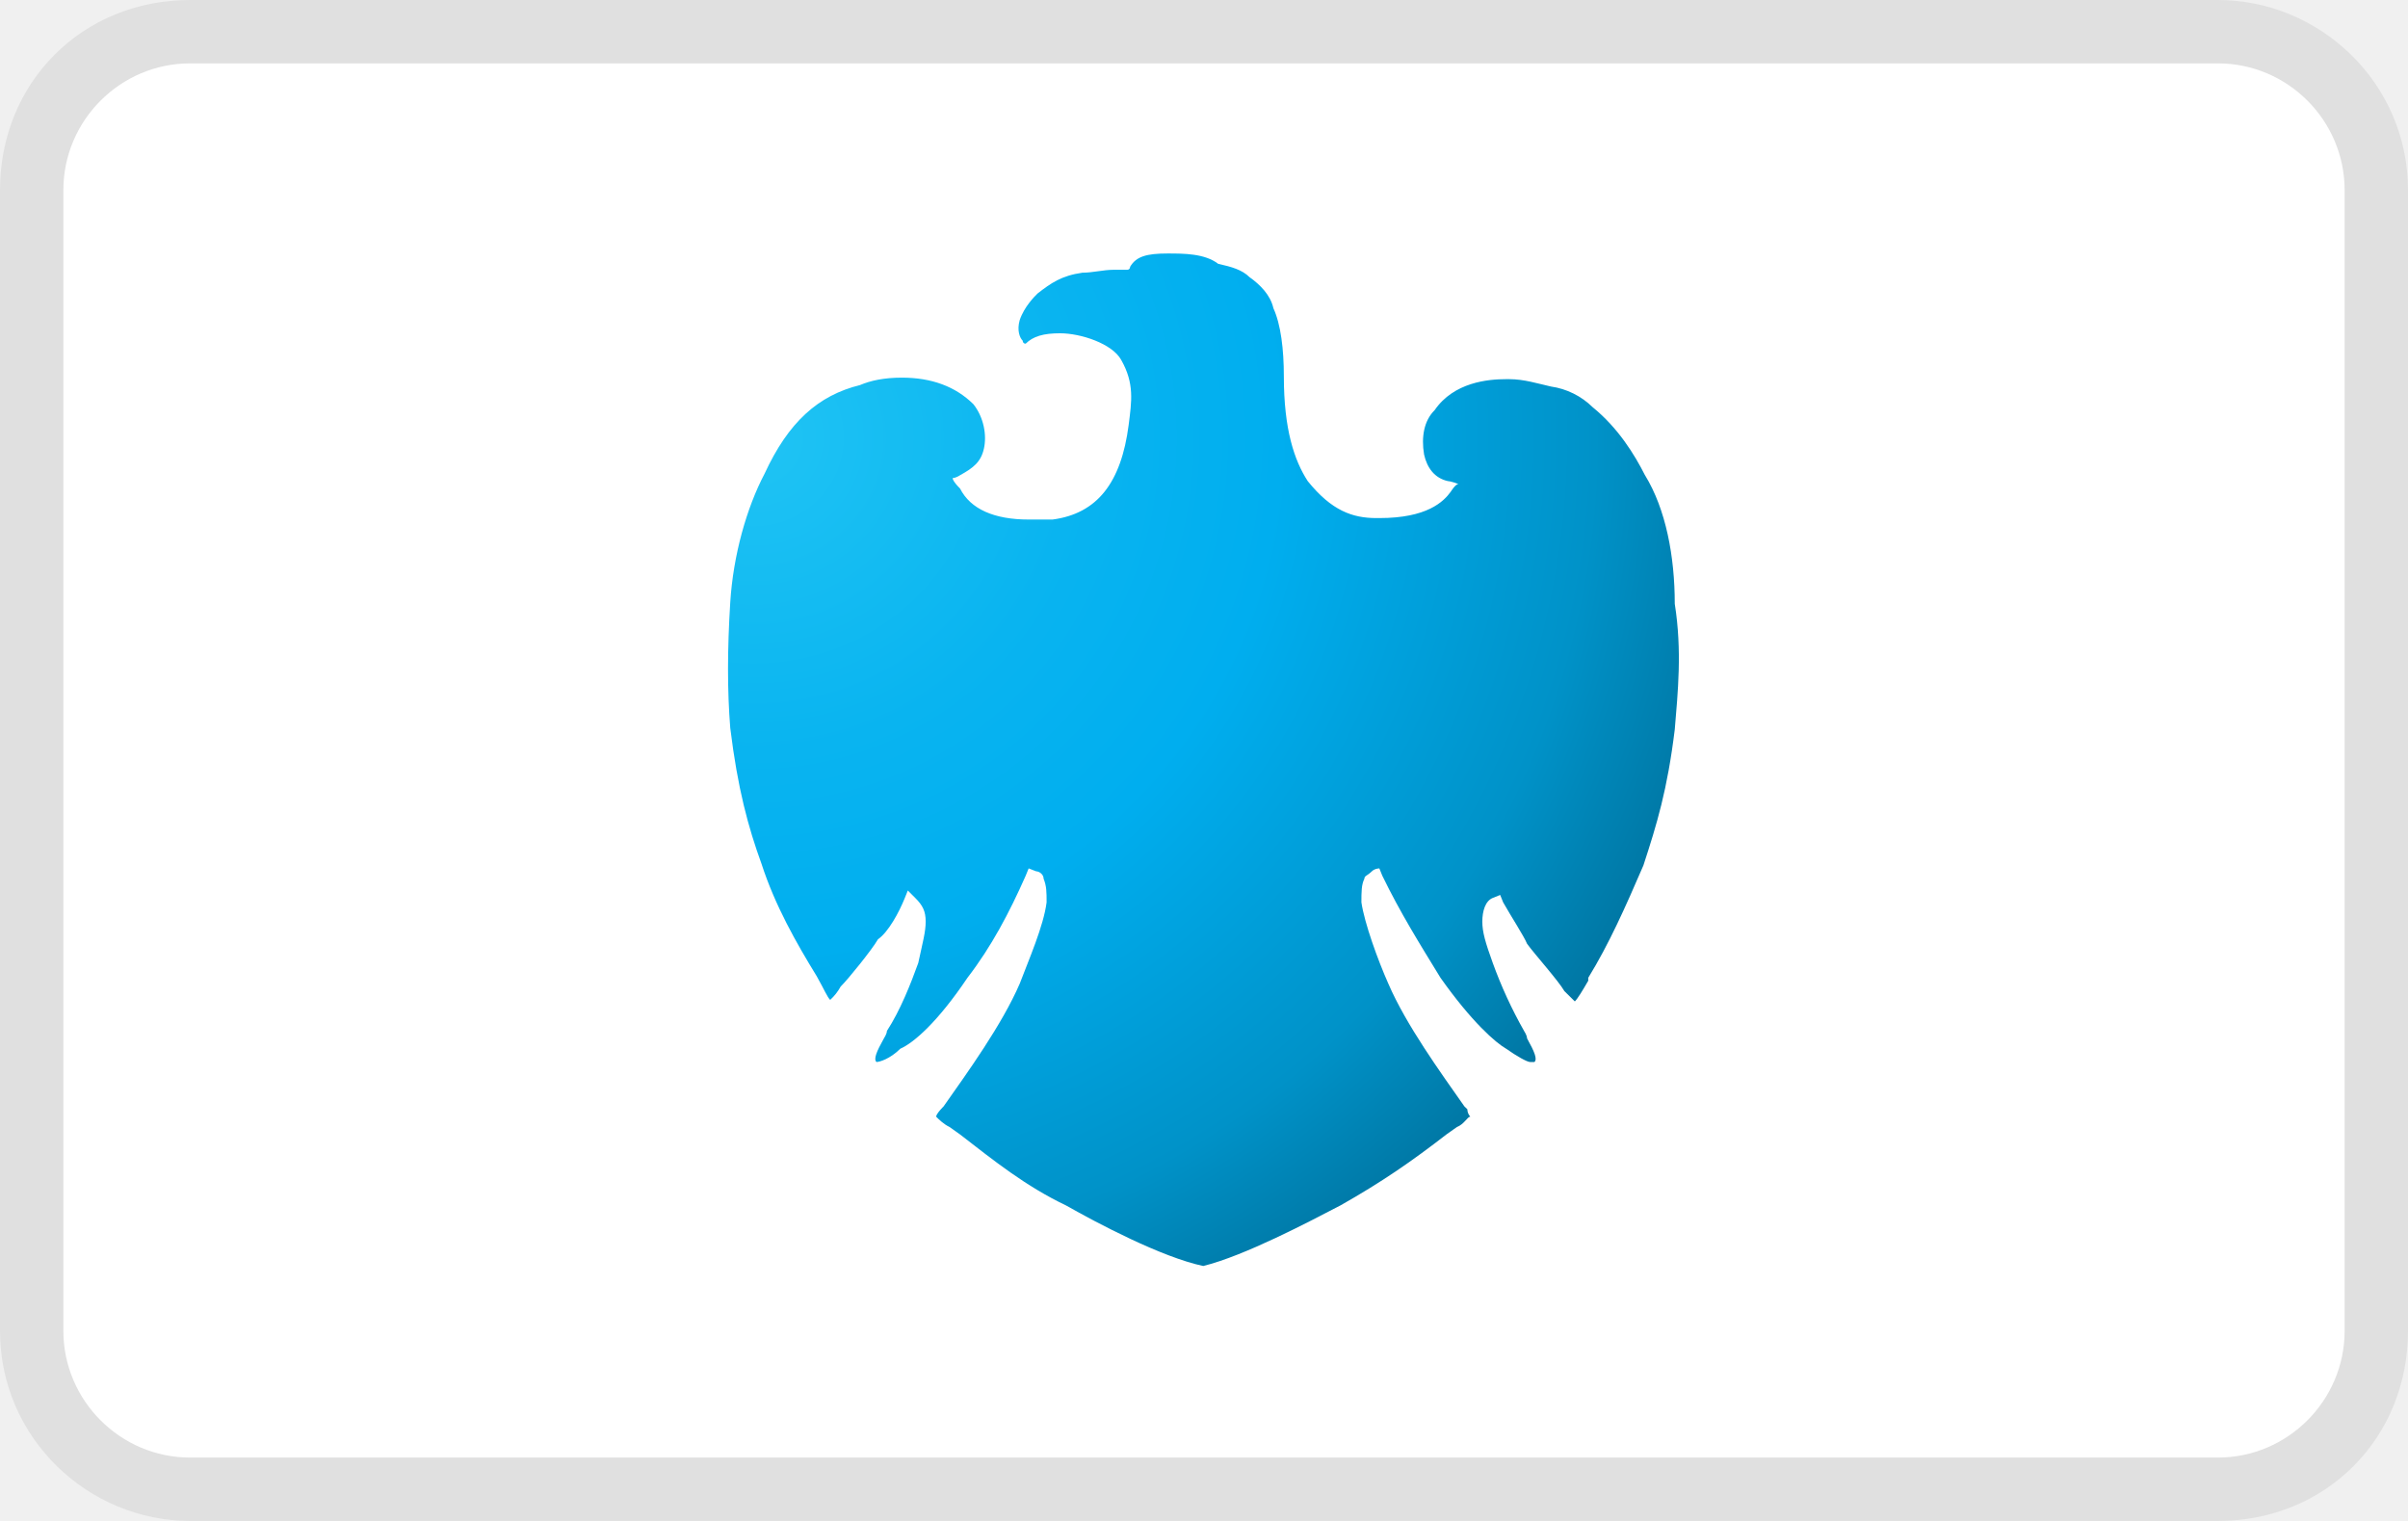
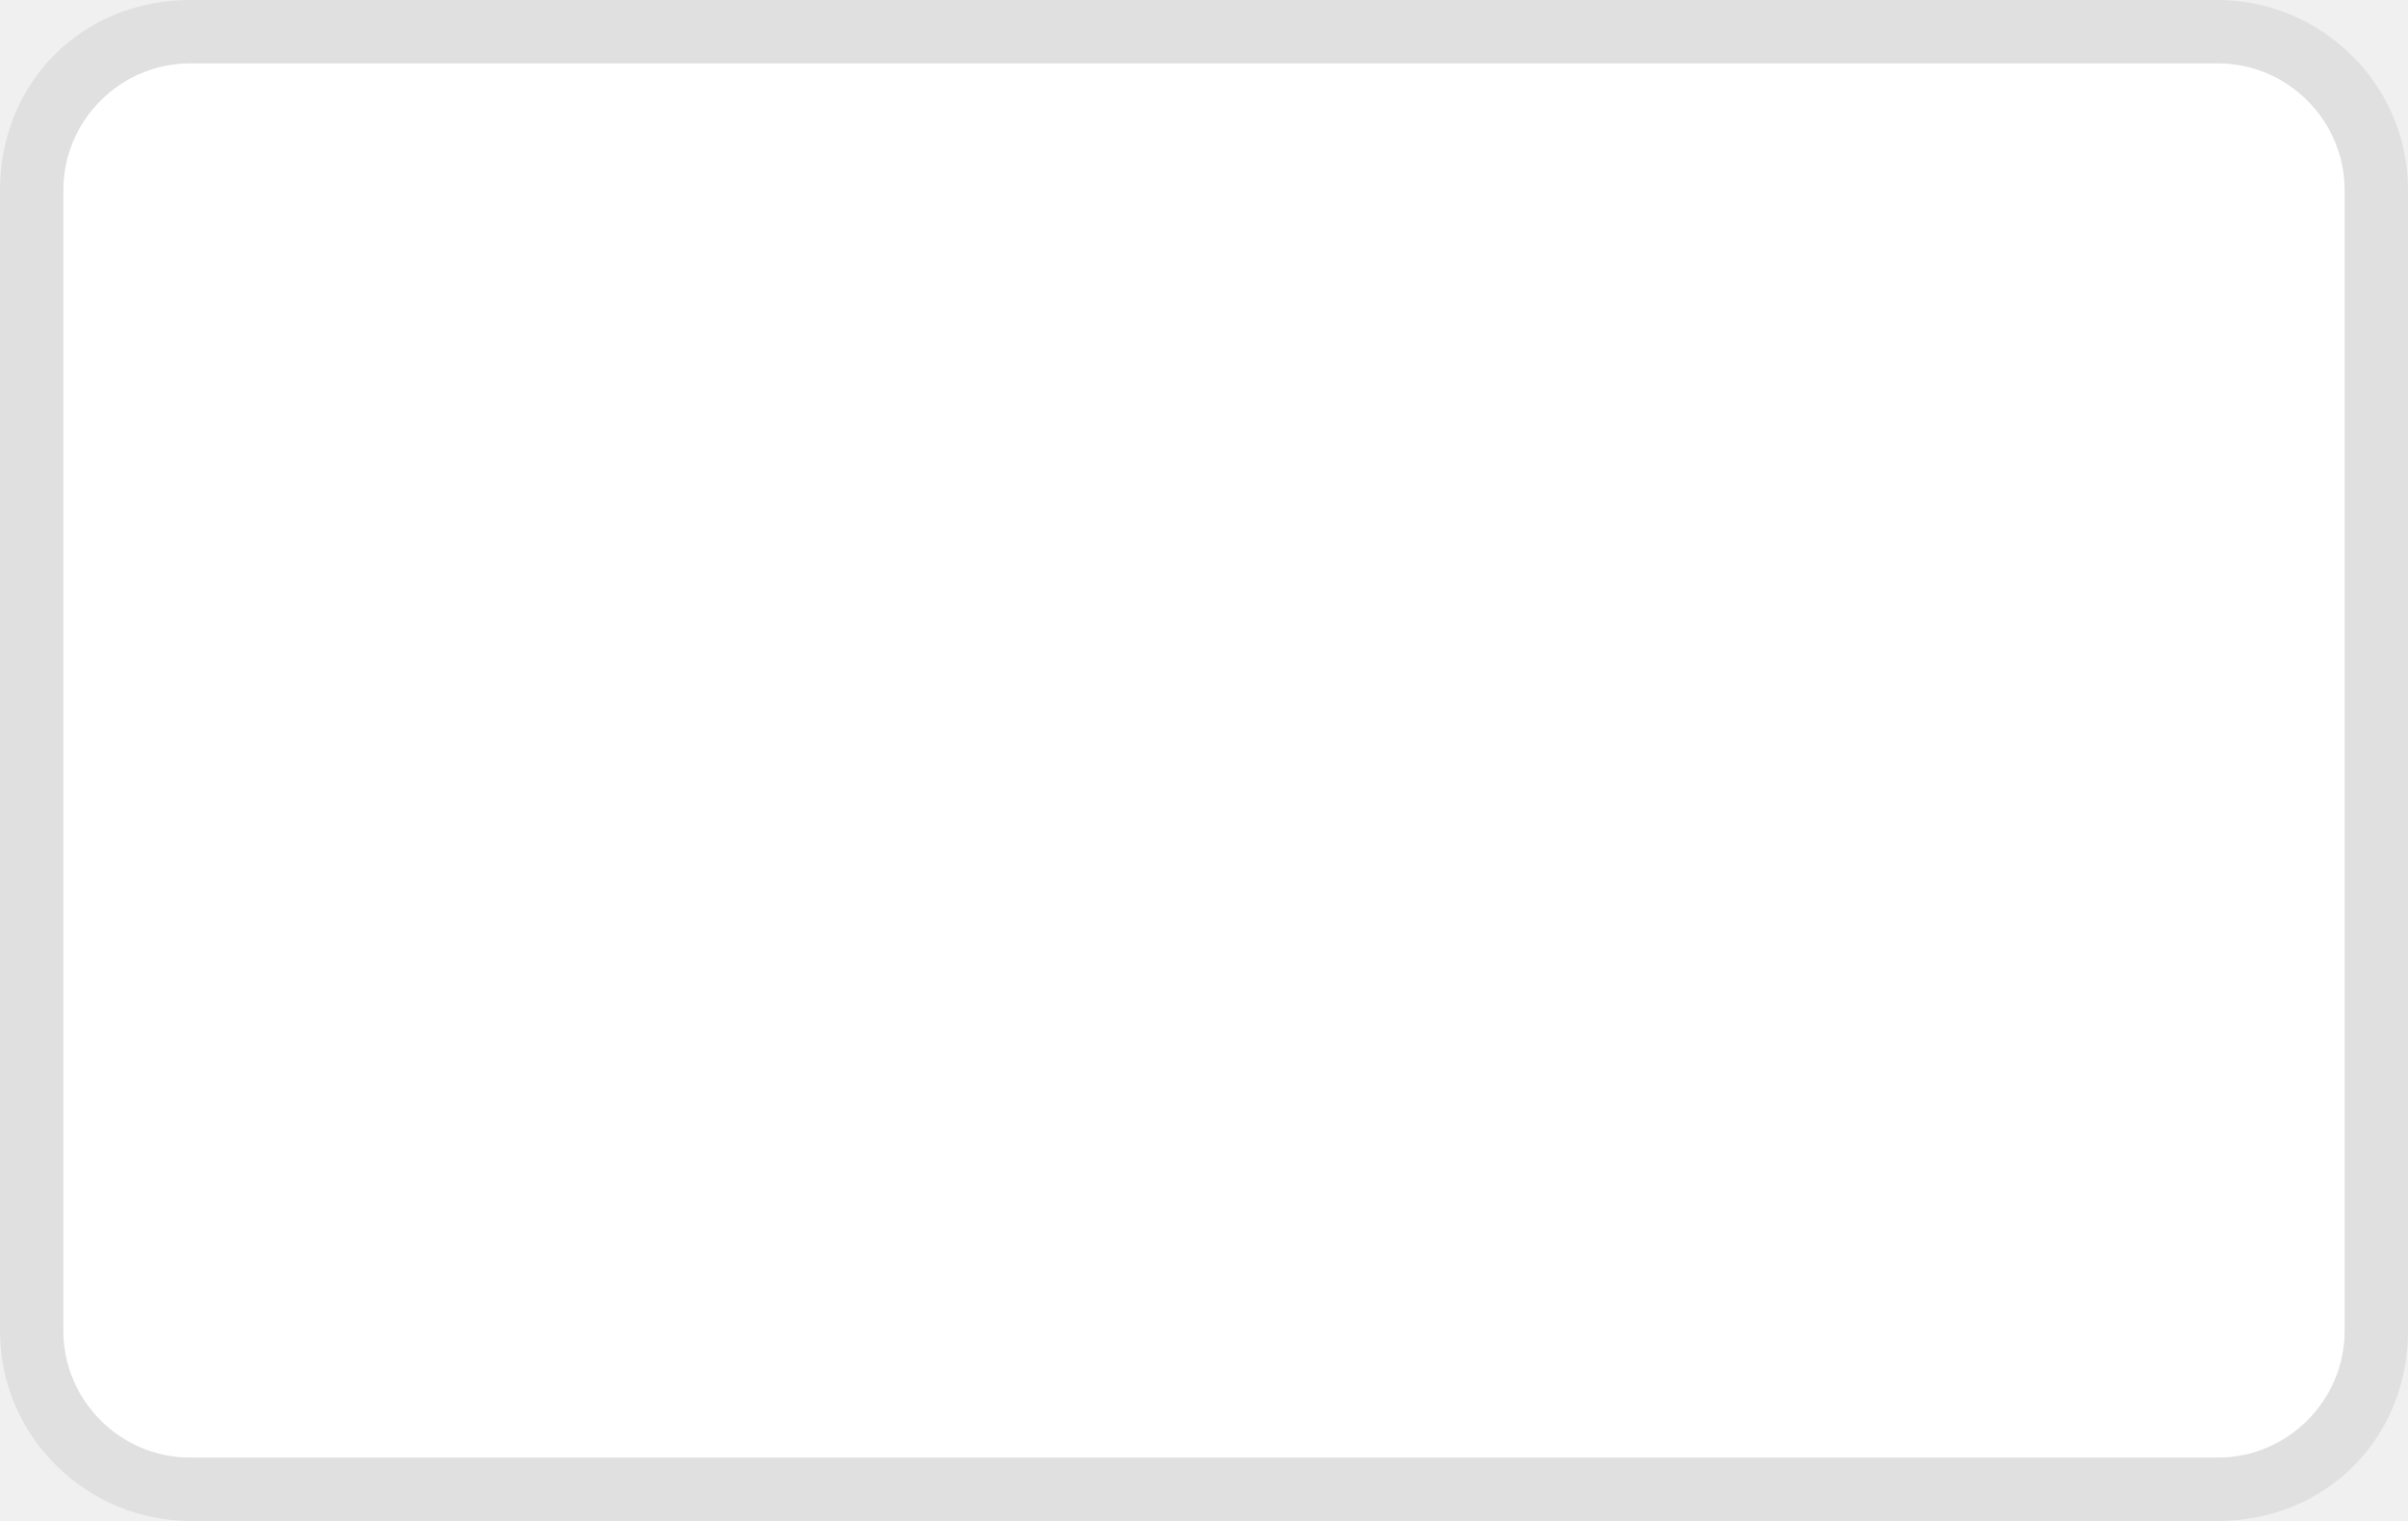
<svg xmlns="http://www.w3.org/2000/svg" width="38" height="24" viewBox="0 0 38 24" fill="none" role="img" aria-labelledby="pi-barclays">
  <g clip-path="url(#clip0_39_2)">
    <path opacity=".07" d="M35 0H3C1.3 0 0 1.3 0 3v18c0 1.7 1.4 3 3 3h32c1.7 0 3-1.3 3-3V3c0-1.7-1.4-3-3-3z" fill="#000" />
    <path d="M35 1c1.1 0 2 .9 2 2v18c0 1.1-.9 2-2 2H3c-1.1 0-2-.9-2-2V3c0-1.1.9-2 2-2h32z" fill="#fff" />
    <g clip-path="url(#clip1_39_2)">
      <path d="M25.959 7.499c-.165-.327-.424-.747-.825-1.073a1.177 1.177 0 00-.66-.327c-.211-.047-.423-.116-.658-.116h-.047c-.283 0-.825.046-1.13.49-.166.163-.213.42-.166.699.047.21.165.373.377.42 0 0 .047 0 .165.046-.047 0-.118.117-.118.117-.117.163-.377.42-1.13.42h-.047c-.377 0-.707-.117-1.083-.583-.212-.327-.377-.816-.377-1.656 0-.42-.047-.816-.165-1.073-.047-.21-.212-.373-.377-.49-.117-.116-.282-.163-.494-.21C19.012 4 18.682 4 18.424 4c-.33 0-.495.047-.59.21 0 0 0 .047-.047.047h-.212c-.164 0-.33.046-.494.046-.33.047-.495.163-.706.327-.048.046-.212.21-.283.42-.047.163 0 .28.047.326 0 0 0 .047.047.047.118-.117.283-.164.542-.164.33 0 .824.164.965.42.212.373.165.653.118 1.027-.118.91-.495 1.399-1.201 1.492h-.377c-.541 0-.918-.163-1.083-.49-.118-.116-.118-.163-.118-.163s.047 0 .118-.046c.212-.117.33-.21.377-.42.047-.21 0-.49-.165-.7-.283-.28-.66-.42-1.13-.42-.283 0-.495.047-.66.117-.66.163-1.13.583-1.507 1.4-.282.536-.494 1.282-.541 2.028-.047.747-.047 1.4 0 1.983.117.956.282 1.563.494 2.146.212.653.542 1.236.871 1.772.118.21.165.327.212.373a.818.818 0 00.165-.21c.118-.116.495-.583.589-.746.165-.116.33-.42.424-.653l.047-.117.117.117c.118.117.165.21.165.373 0 .164-.047.327-.117.653-.118.327-.283.747-.495 1.073 0 .047-.047.117-.047.117-.118.21-.165.326-.118.373.047 0 .212-.047.377-.21.212-.093.589-.42 1.06-1.12.377-.49.66-1.026.918-1.609l.047-.116.118.046c.047 0 .118.047.118.117.047.117.047.21.047.373-.047.373-.283.91-.424 1.283-.283.653-.824 1.4-1.201 1.936 0 0-.118.116-.118.163.047.047.118.117.212.163l.165.117c.542.42 1.036.816 1.672 1.12.494.28 1.507.816 2.166.956.66-.164 1.672-.7 2.167-.957.659-.373 1.13-.7 1.672-1.12l.164-.116c.118-.046.165-.163.212-.163 0 0-.047-.047-.047-.117l-.047-.046c-.377-.537-.918-1.283-1.2-1.936-.166-.373-.377-.956-.425-1.283 0-.163 0-.28.047-.373 0-.047.047-.047.118-.117.047-.046.118-.046.118-.046l.047.116c.283.583.589 1.073.918 1.61.495.7.872 1.026 1.037 1.12.164.116.33.209.376.209h.07c.048-.047 0-.163-.117-.373 0-.047-.047-.117-.047-.117a7.028 7.028 0 01-.494-1.073c-.118-.326-.165-.49-.165-.653 0-.163.047-.326.165-.373l.117-.047.047.117c.118.21.33.536.377.653.118.163.495.583.589.747l.165.163c.047-.047.117-.163.212-.327v-.046c.33-.537.588-1.12.87-1.773.213-.653.378-1.19.495-2.146.048-.583.118-1.236 0-1.982 0-.747-.14-1.493-.47-2.03z" fill="url(#paint0_radial_39_2)" />
    </g>
  </g>
  <defs>
    <clipPath id="pi-barclays-clip0_39_2">
      <path fill="#fff" d="M0 0h38v24H0z" />
    </clipPath>
    <clipPath id="pi-barclays-clip1_39_2">
      <path fill="#fff" transform="translate(11.5 4)" d="M0 0h15v16H0z" />
    </clipPath>
-     <radialGradient id="paint0_radial_39_2" cx="0" cy="0" r="1" gradientUnits="userSpaceOnUse" gradientTransform="matrix(16.5596 0 0 16.4019 11.912 6.882)">
+     <radialGradient id="pi-barclays-paint0_radial_39_2" cx="0" cy="0" r="1" gradientUnits="userSpaceOnUse" gradientTransform="matrix(16.5596 0 0 16.4019 11.912 6.882)">
      <stop stop-color="#20C4F4" />
      <stop offset=".304" stop-color="#09B4F0" />
      <stop offset=".5" stop-color="#00AEEF" />
      <stop offset=".8" stop-color="#0092C8" />
      <stop offset="1" stop-color="#006E98" />
    </radialGradient>
  </defs>
</svg>
